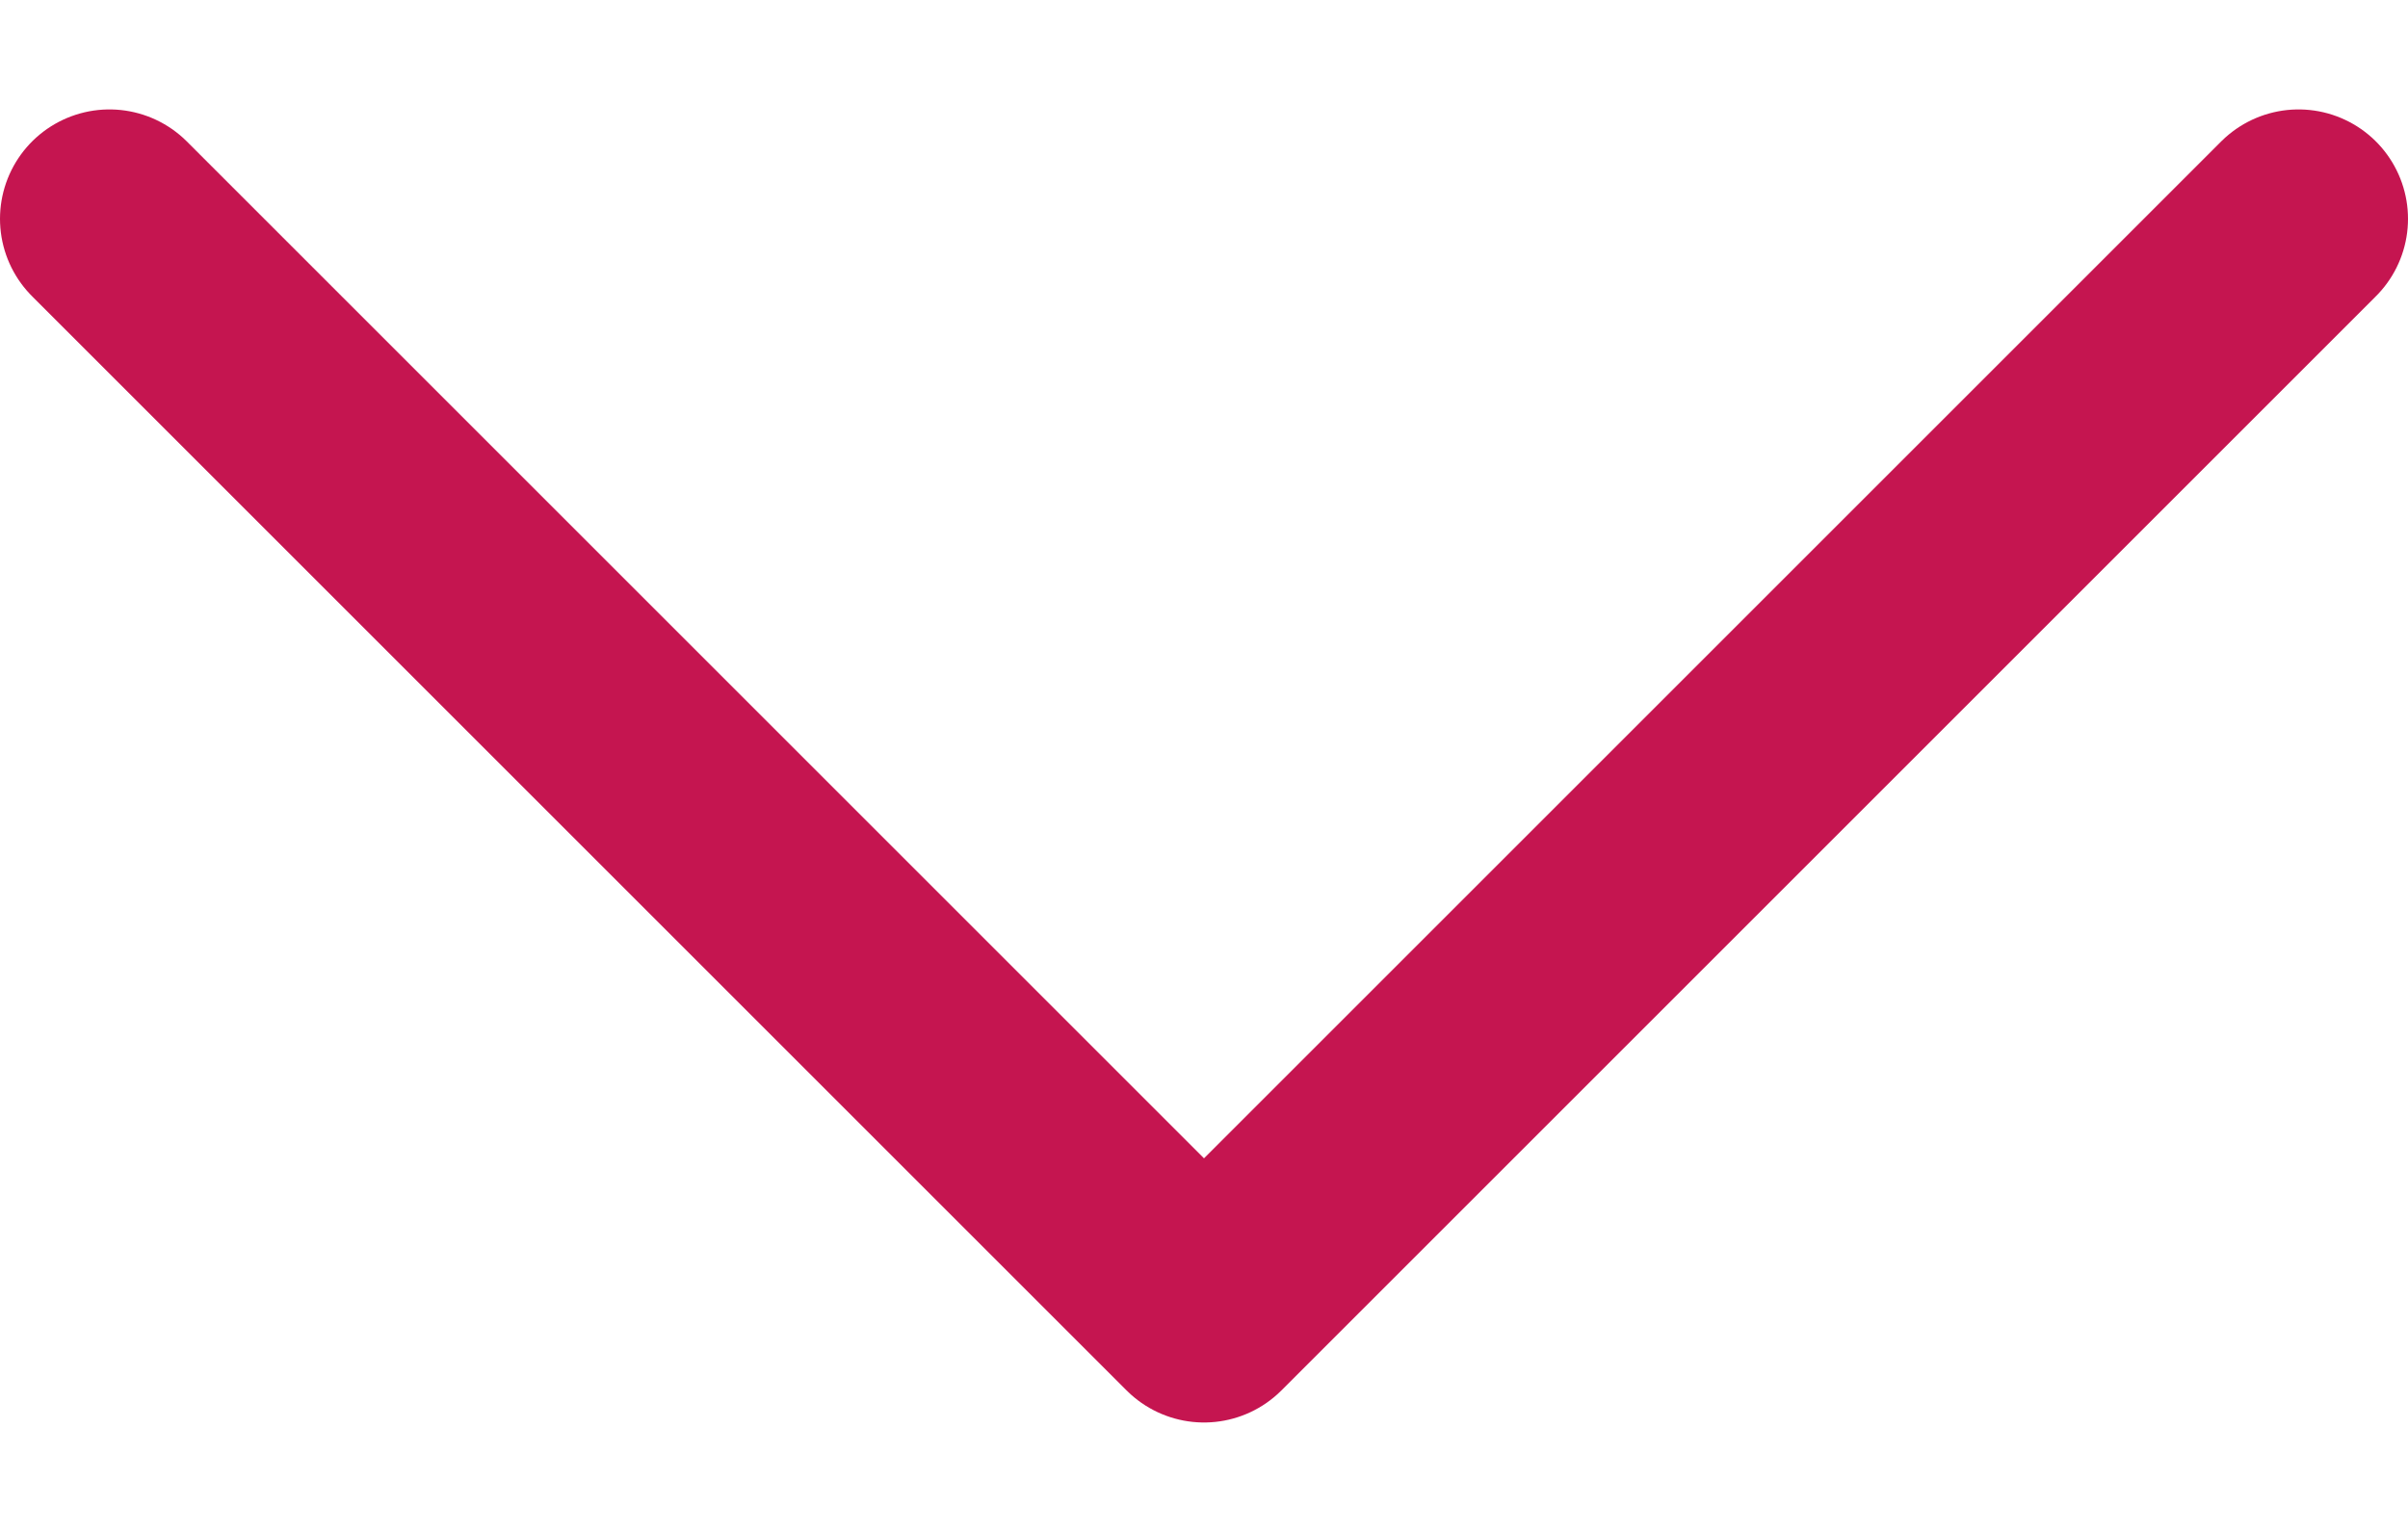
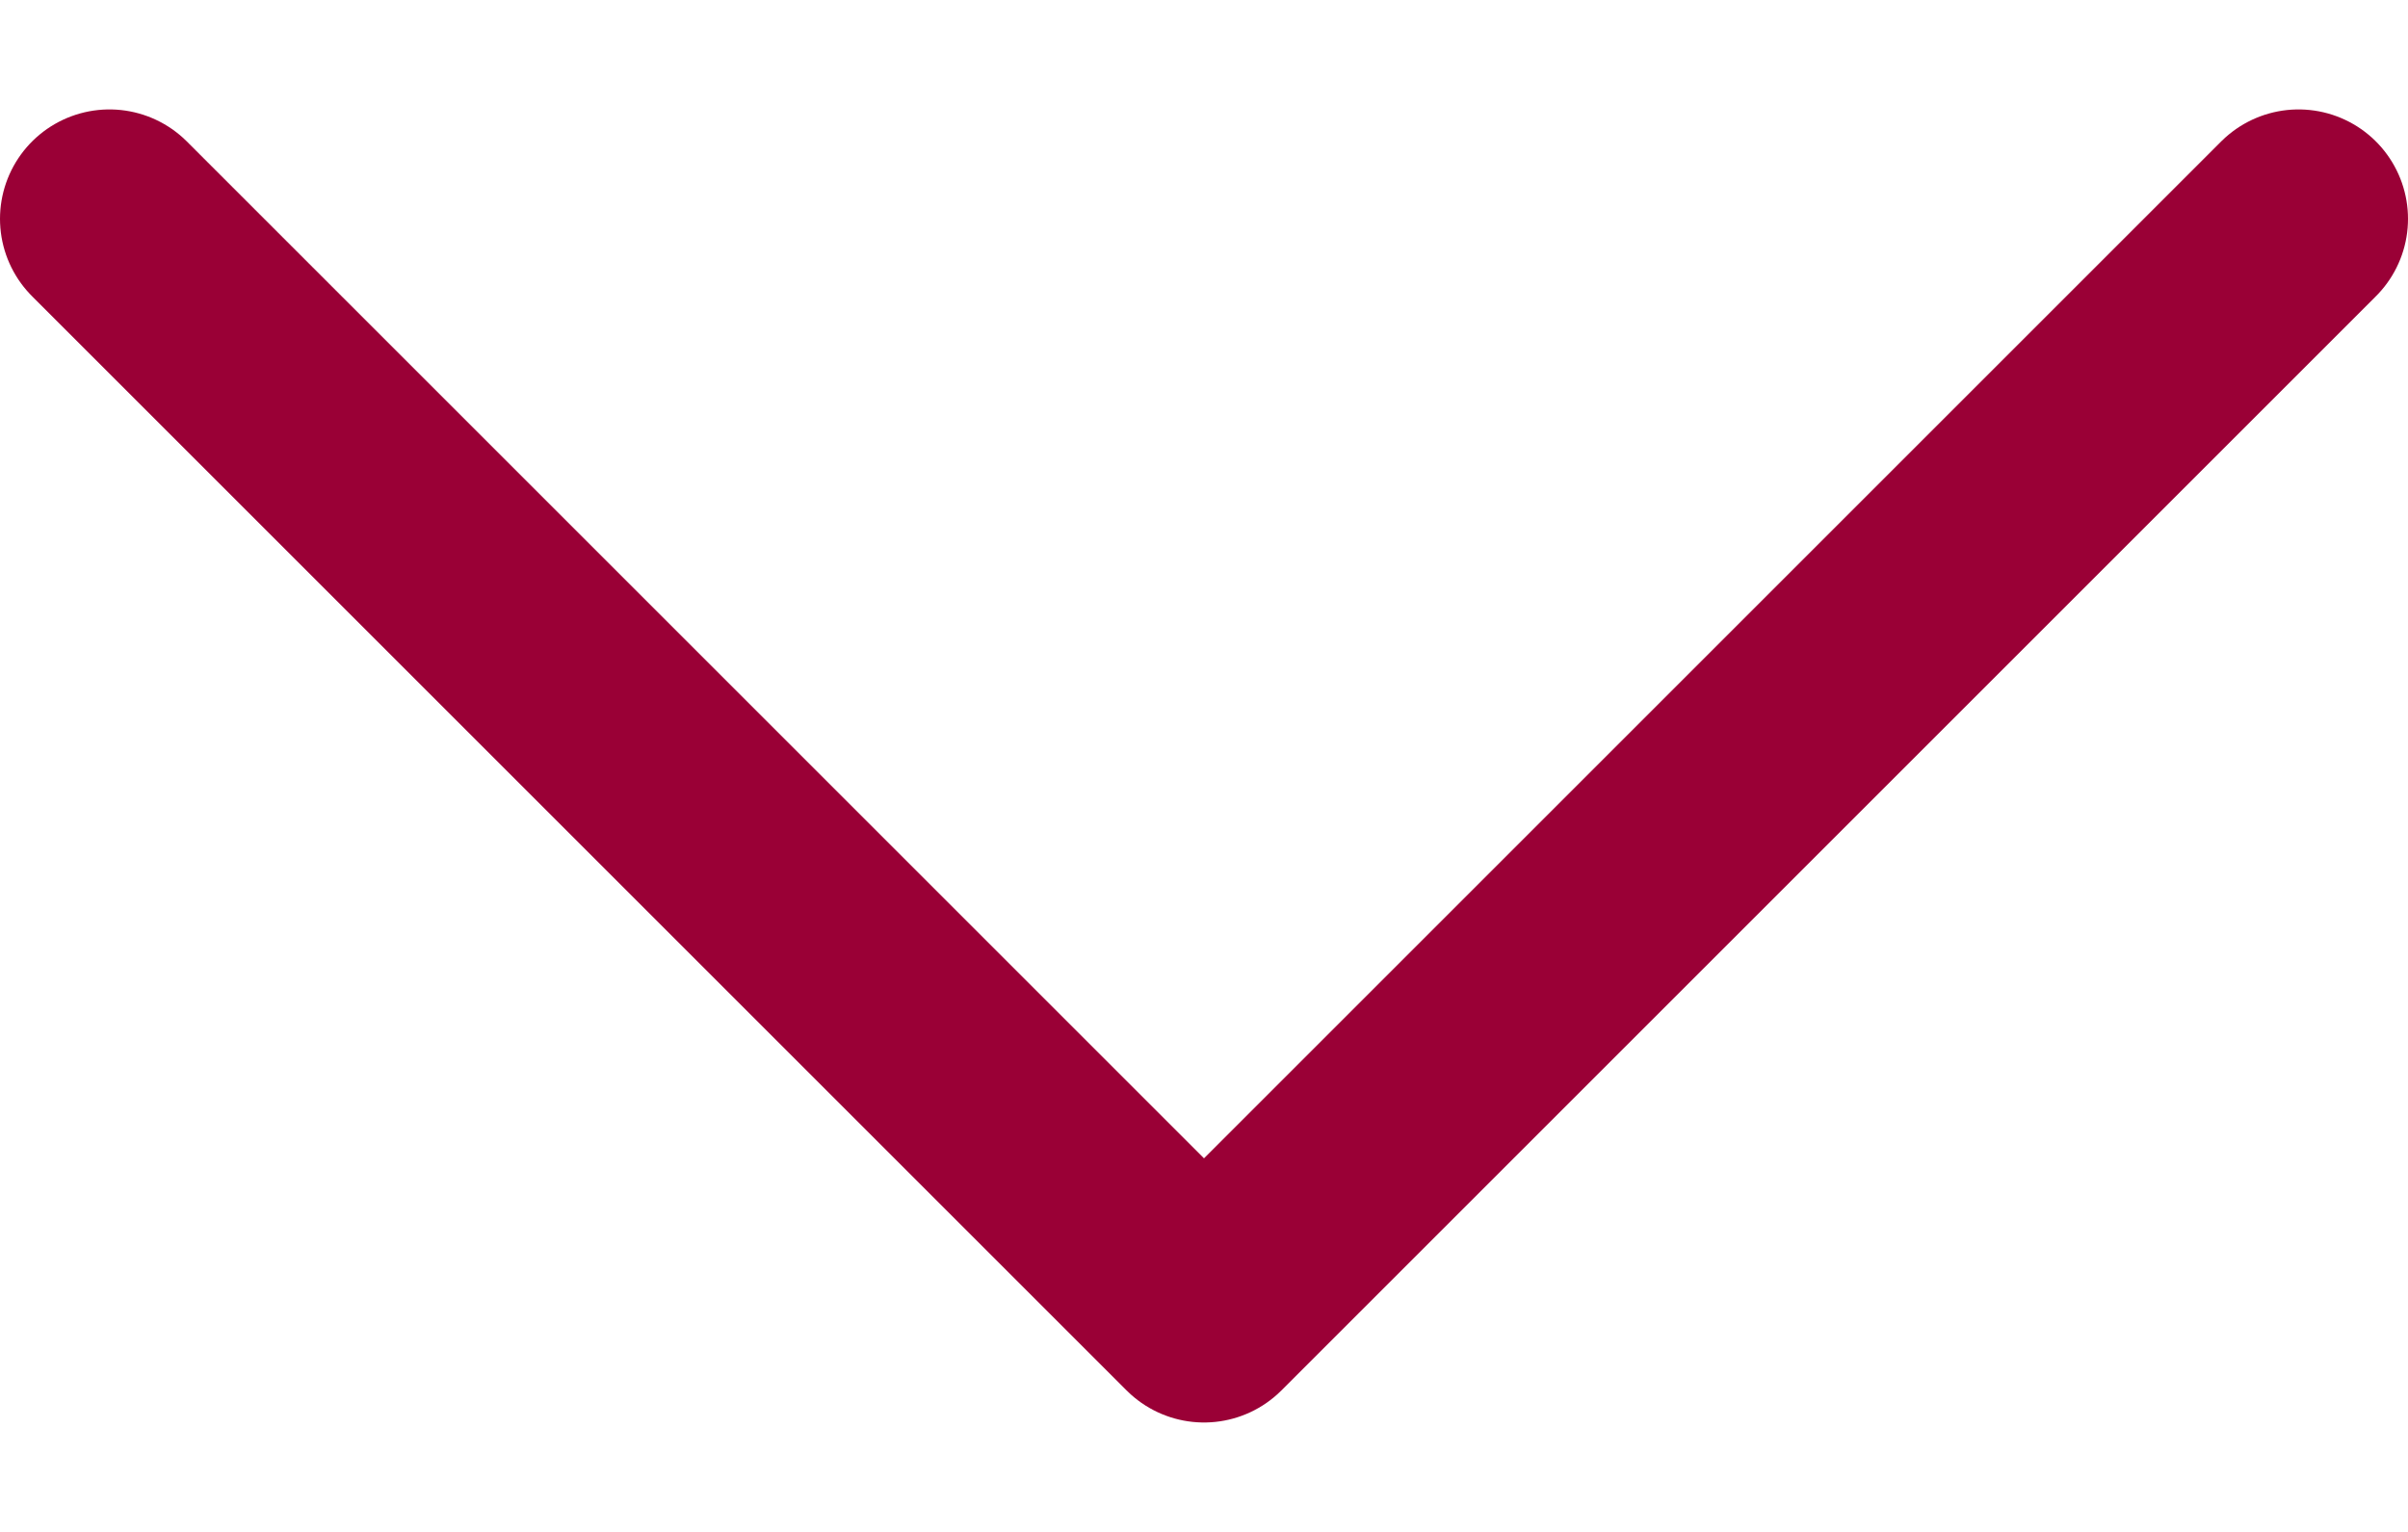
<svg xmlns="http://www.w3.org/2000/svg" width="11" height="7" viewBox="0 0 11 7" fill="none">
-   <path d="M10.5 1L5.5 6L0.5 1" stroke="#C51550" stroke-linecap="round" stroke-linejoin="round" />
+   <path d="M10.5 1L5.5 6L0.5 1" stroke="#9a0036" stroke-linecap="round" stroke-linejoin="round" />
</svg>
